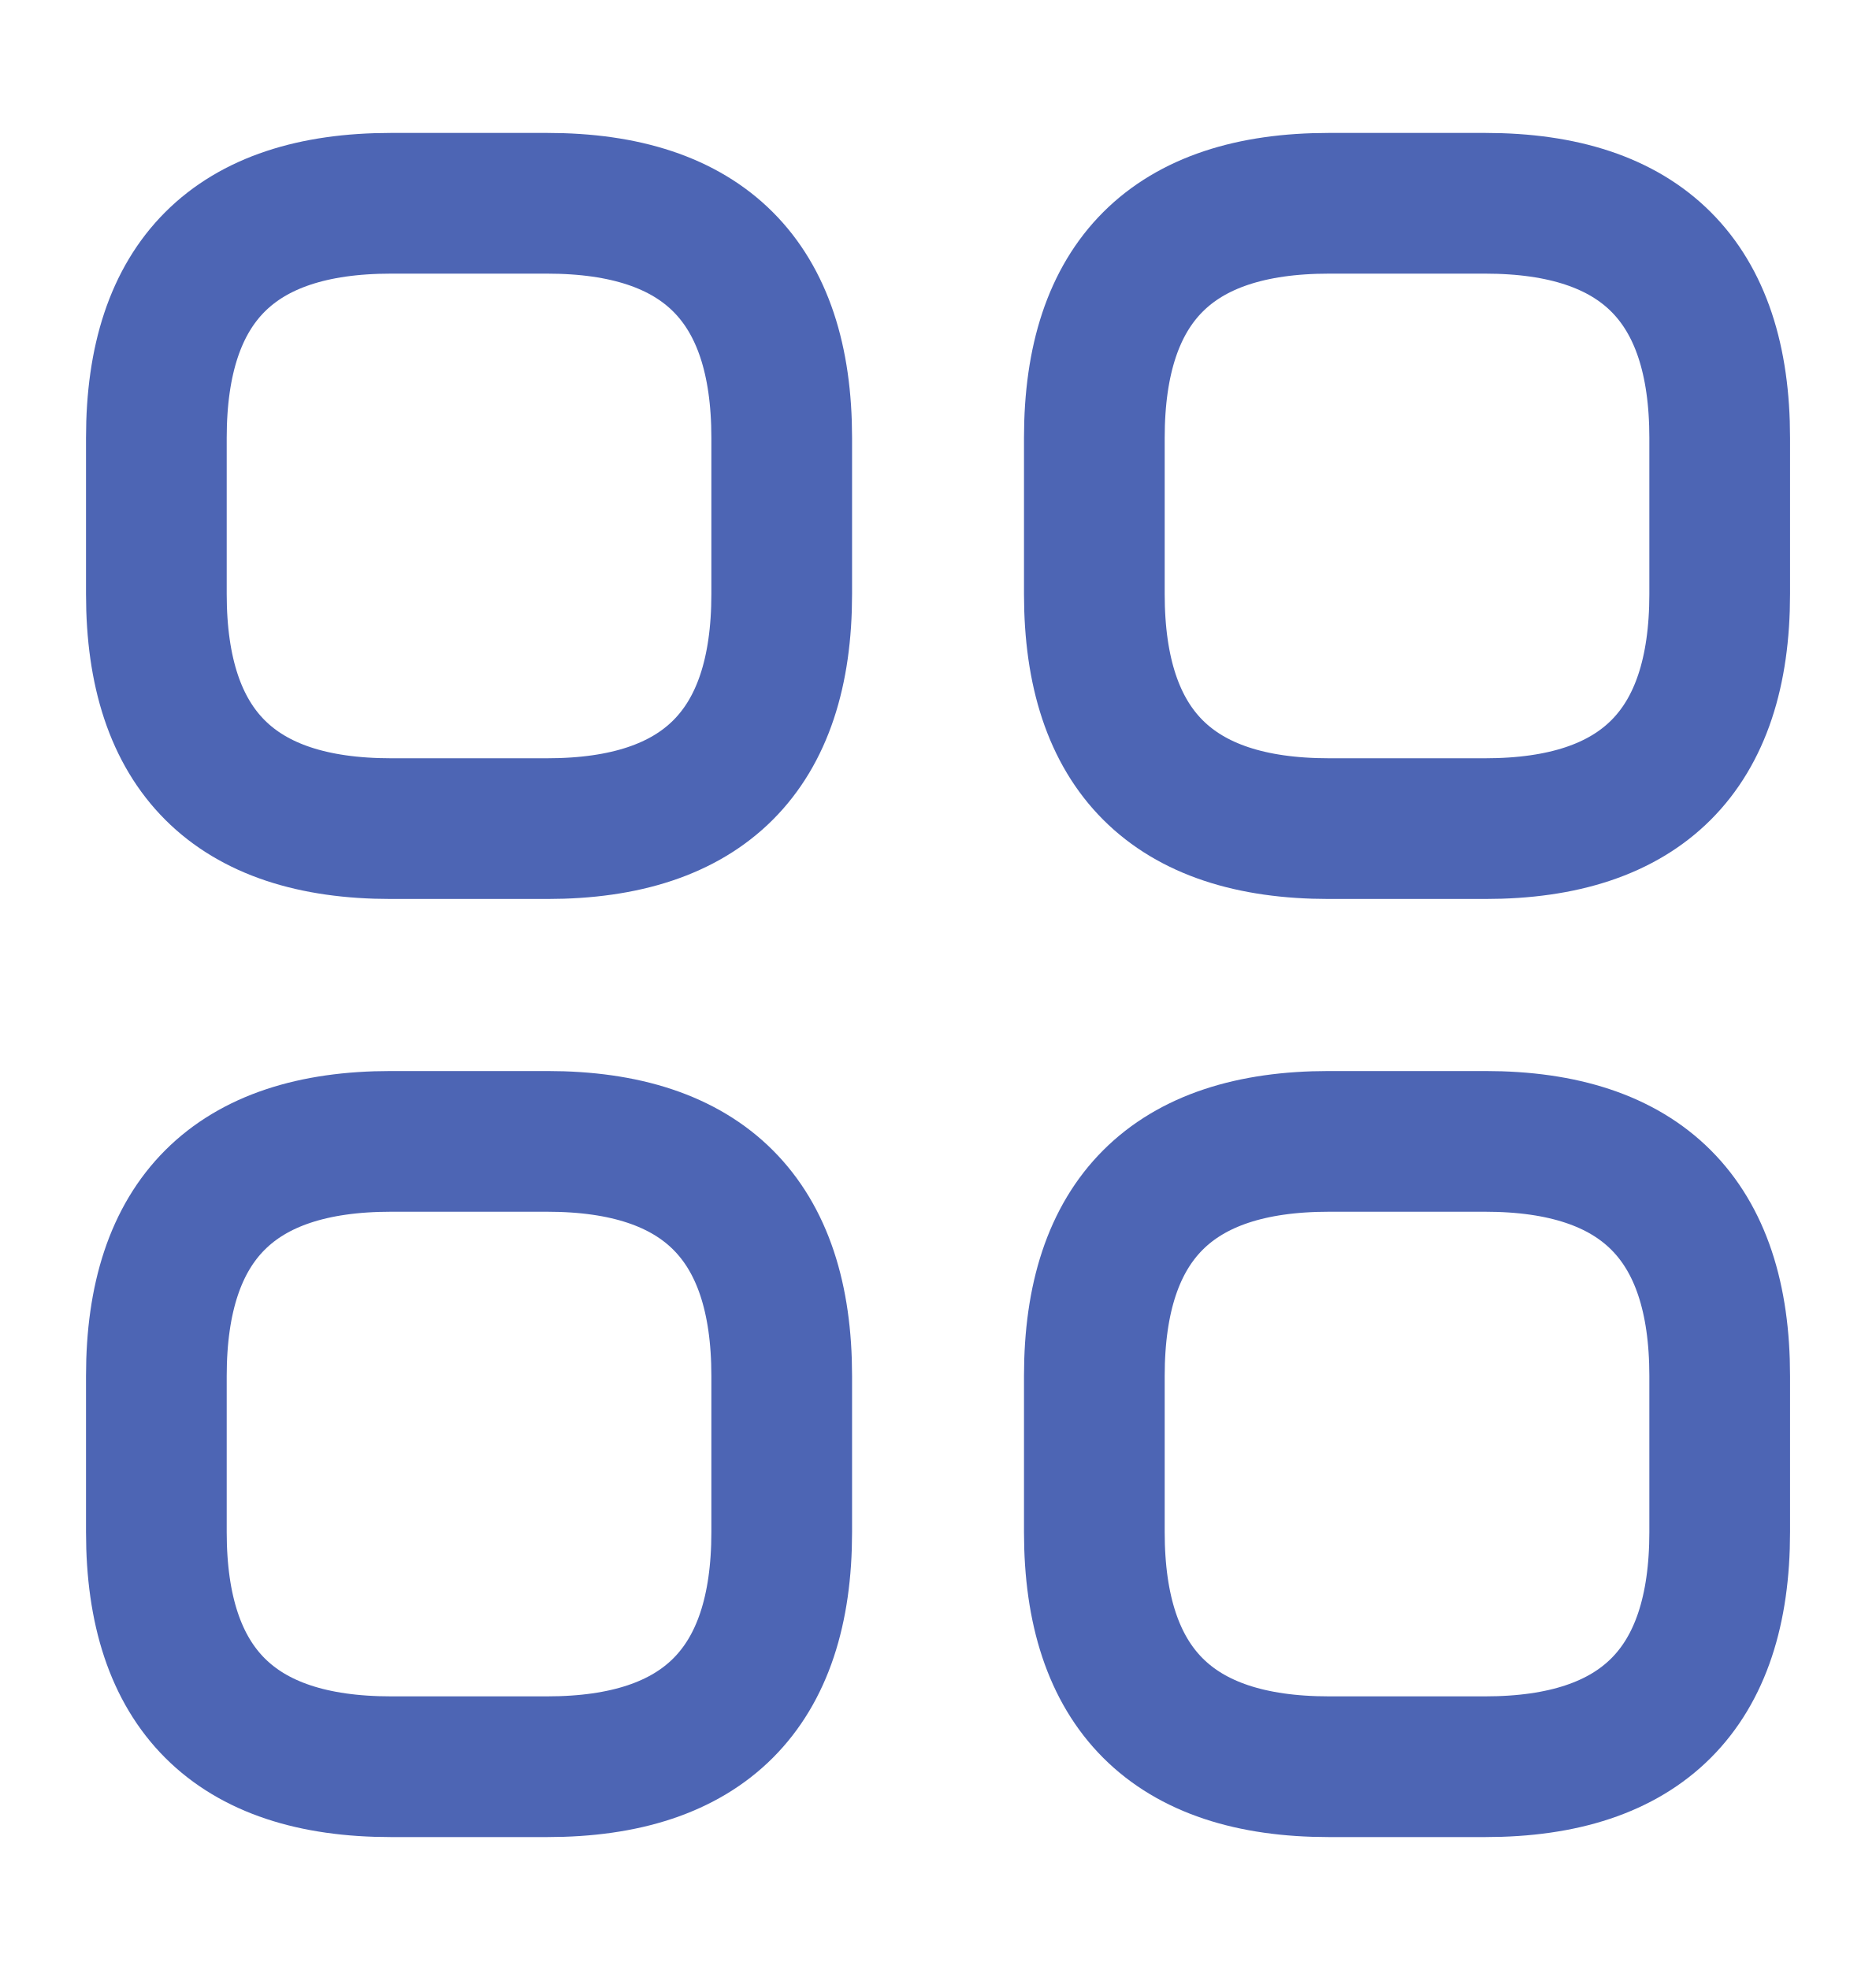
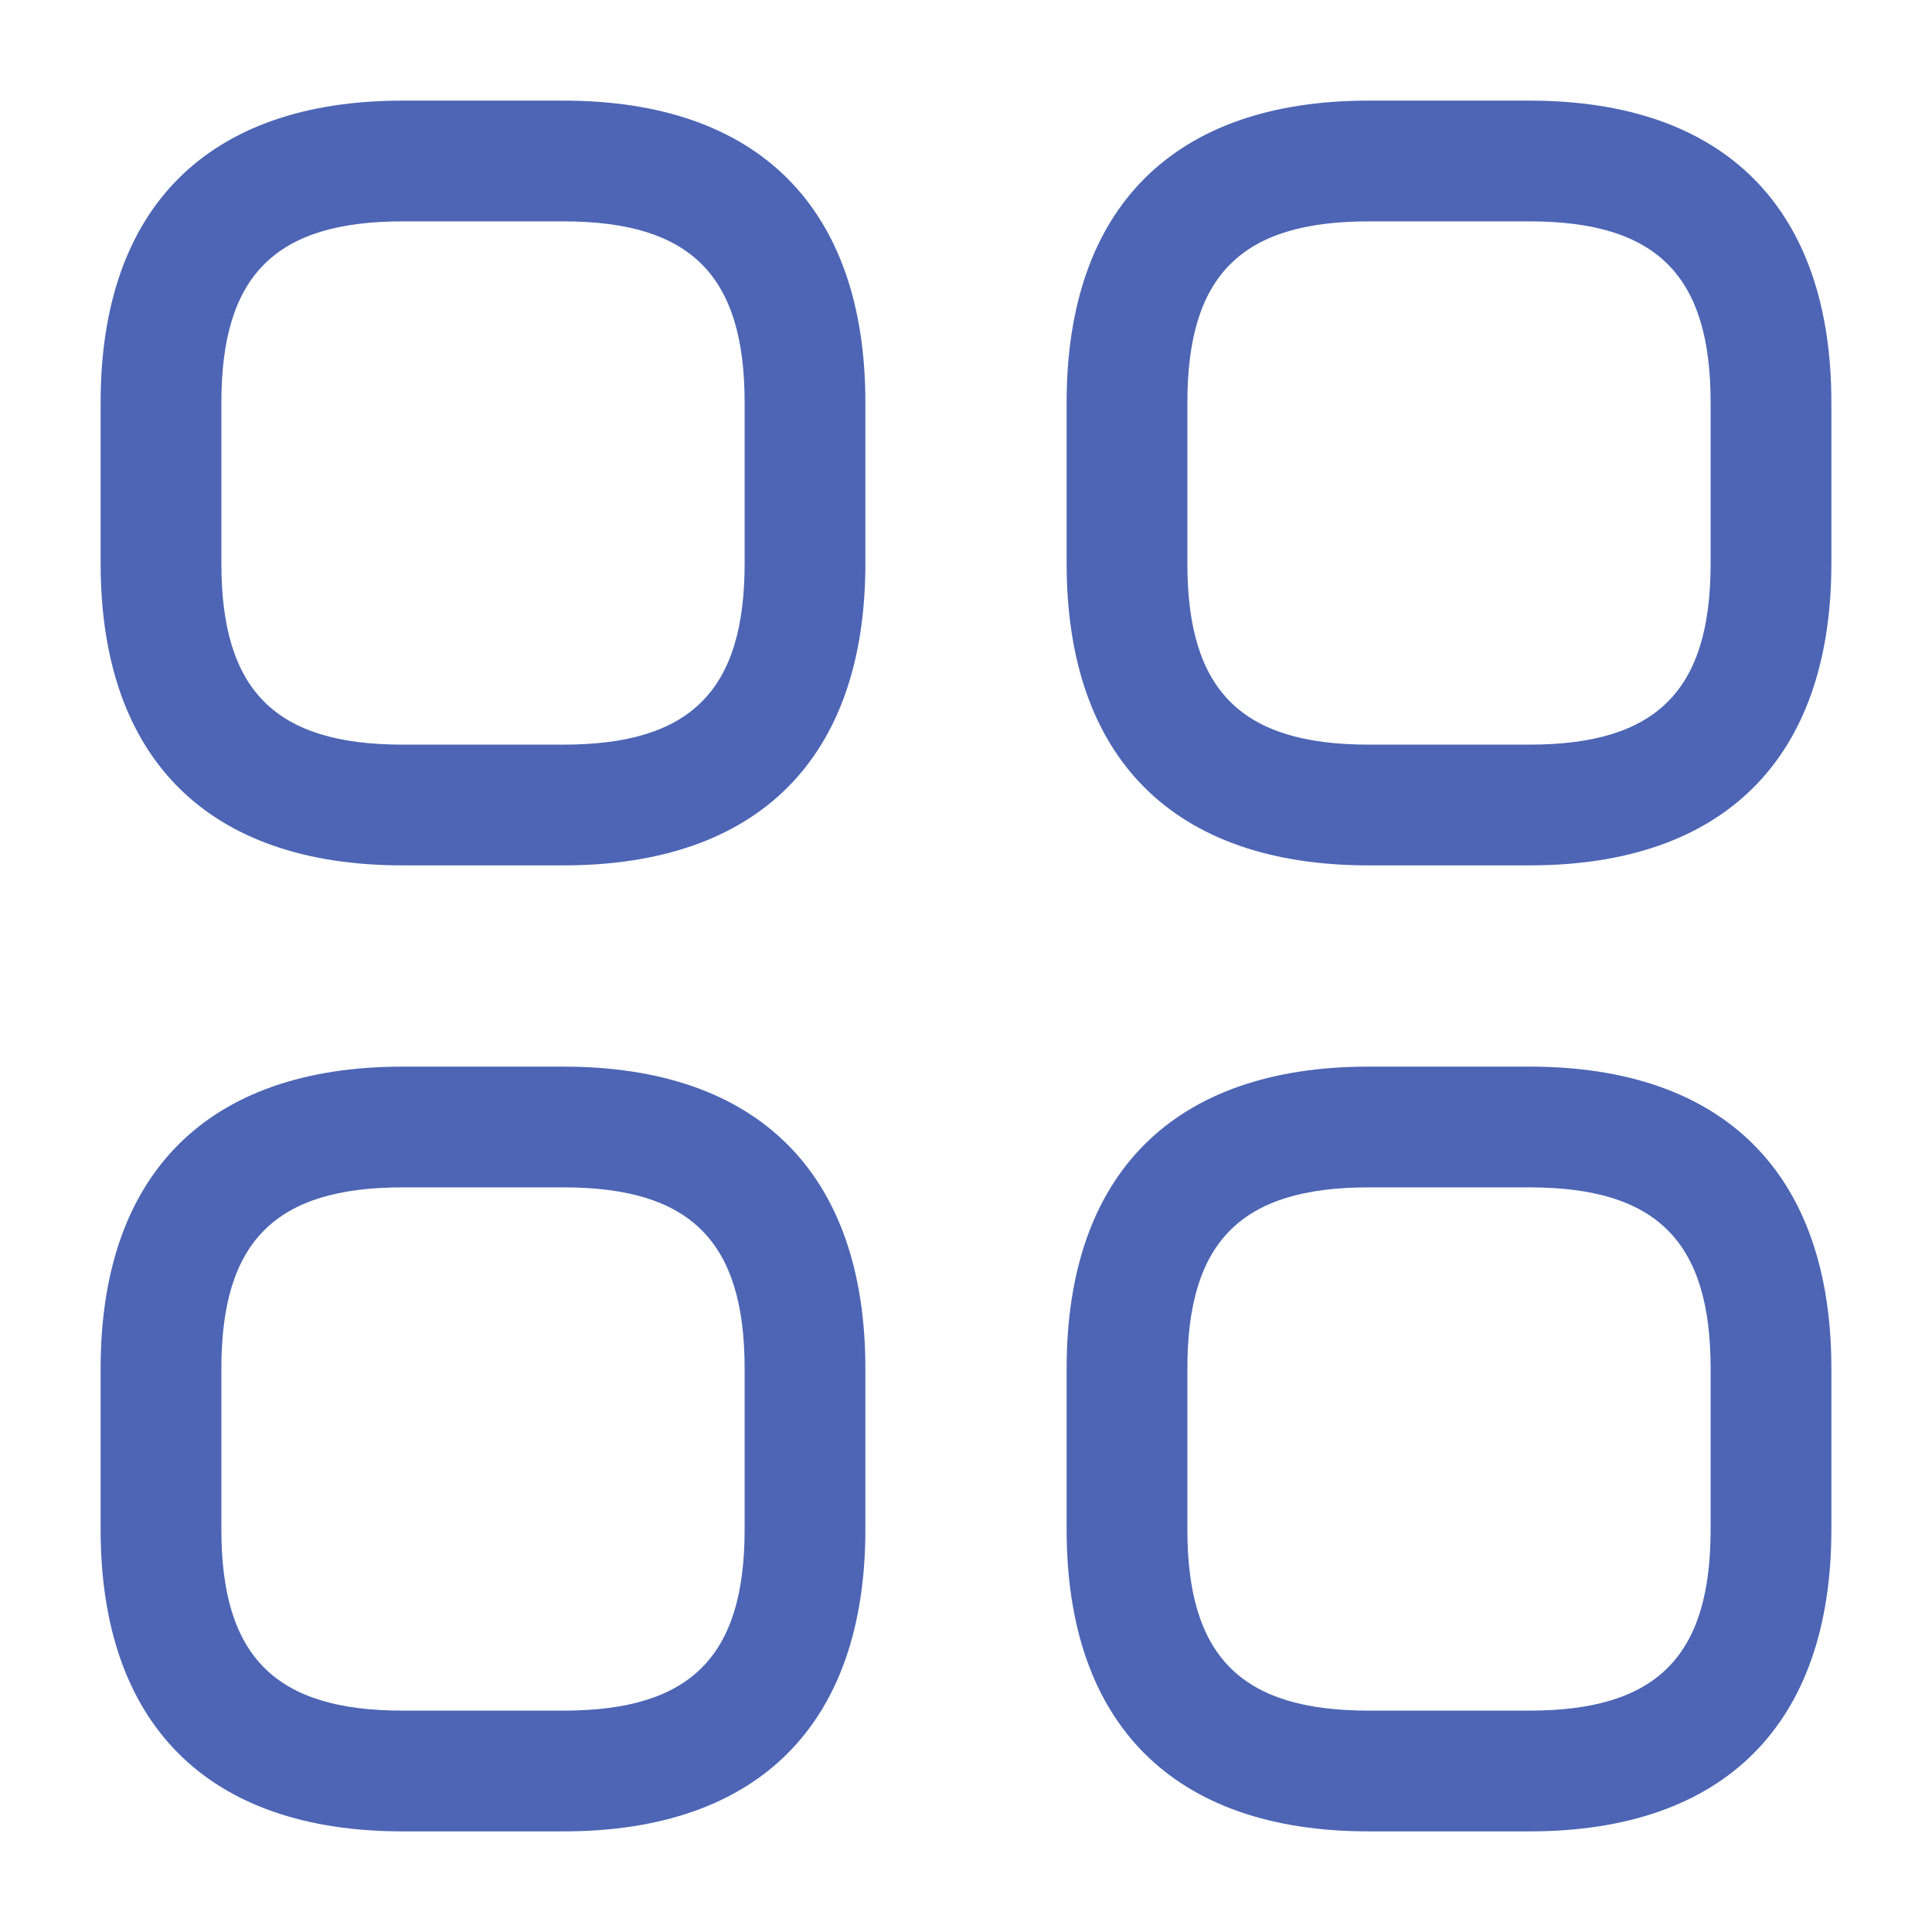
- <svg xmlns="http://www.w3.org/2000/svg" width="20" height="21" viewBox="0 0 20 21" fill="none">
-   <path d="M4.167 8.833H5.834C7.5 8.833 8.334 8 8.334 6.333V4.667C8.334 3 7.5 2.167 5.834 2.167H4.167C2.5 2.167 1.667 3 1.667 4.667V6.333C1.667 8 2.5 8.833 4.167 8.833Z" stroke="#4D65B4" stroke-width="1.5" stroke-miterlimit="10" stroke-linecap="round" stroke-linejoin="round" />
-   <path d="M14.167 8.833H15.834C17.5 8.833 18.334 8 18.334 6.333V4.667C18.334 3 17.5 2.167 15.834 2.167H14.167C12.5 2.167 11.667 3 11.667 4.667V6.333C11.667 8 12.5 8.833 14.167 8.833Z" stroke="#4D65B4" stroke-width="1.5" stroke-miterlimit="10" stroke-linecap="round" stroke-linejoin="round" />
-   <path d="M14.167 18.833H15.834C17.5 18.833 18.334 18 18.334 16.333V14.667C18.334 13 17.5 12.167 15.834 12.167H14.167C12.5 12.167 11.667 13 11.667 14.667V16.333C11.667 18 12.5 18.833 14.167 18.833Z" stroke="#4D65B4" stroke-width="1.5" stroke-miterlimit="10" stroke-linecap="round" stroke-linejoin="round" />
-   <path d="M4.167 18.833H5.834C7.5 18.833 8.334 18 8.334 16.333V14.667C8.334 13 7.5 12.167 5.834 12.167H4.167C2.5 12.167 1.667 13 1.667 14.667V16.333C1.667 18 2.5 18.833 4.167 18.833Z" stroke="#4D65B4" stroke-width="1.5" stroke-miterlimit="10" stroke-linecap="round" stroke-linejoin="round" />
+ <svg xmlns="http://www.w3.org/2000/svg" width="24" height="24" viewBox="0 0 24 24" fill="none">
+   <path d="M7 10.75H5C2.58 10.75 1.25 9.42 1.25 7V5C1.25 2.58 2.58 1.25 5 1.25H7C9.42 1.25 10.75 2.58 10.75 5V7C10.75 9.42 9.42 10.75 7 10.75ZM5 2.75C3.42 2.75 2.75 3.42 2.75 5V7C2.75 8.58 3.42 9.25 5 9.25H7C8.58 9.25 9.25 8.58 9.25 7V5C9.25 3.42 8.58 2.75 7 2.75H5Z" fill="#4D65B4" />
+   <path d="M19 10.75H17C14.58 10.75 13.25 9.42 13.25 7V5C13.25 2.58 14.58 1.25 17 1.25H19C21.42 1.25 22.75 2.58 22.75 5V7C22.75 9.42 21.42 10.75 19 10.75ZM17 2.75C15.42 2.75 14.75 3.42 14.75 5V7C14.75 8.58 15.42 9.25 17 9.25H19C20.58 9.25 21.25 8.58 21.25 7V5C21.25 3.42 20.58 2.75 19 2.75H17Z" fill="#4D65B4" />
+   <path d="M19 22.75H17C14.58 22.75 13.25 21.42 13.25 19V17C13.25 14.58 14.58 13.25 17 13.25H19C21.42 13.25 22.75 14.58 22.75 17V19C22.75 21.42 21.42 22.75 19 22.75ZM17 14.75C15.42 14.75 14.75 15.42 14.75 17V19C14.75 20.58 15.42 21.25 17 21.25H19C20.58 21.25 21.25 20.58 21.25 19V17C21.25 15.42 20.58 14.75 19 14.75H17Z" fill="#4D65B4" />
+   <path d="M7 22.75H5C2.58 22.75 1.25 21.42 1.25 19V17C1.25 14.58 2.58 13.25 5 13.25H7C9.42 13.25 10.75 14.58 10.75 17V19C10.75 21.42 9.42 22.75 7 22.75ZM5 14.75C3.42 14.75 2.75 15.42 2.75 17V19C2.75 20.58 3.42 21.25 5 21.25H7C8.58 21.25 9.25 20.58 9.25 19V17C9.25 15.42 8.58 14.75 7 14.75H5Z" fill="#4D65B4" />
</svg>
